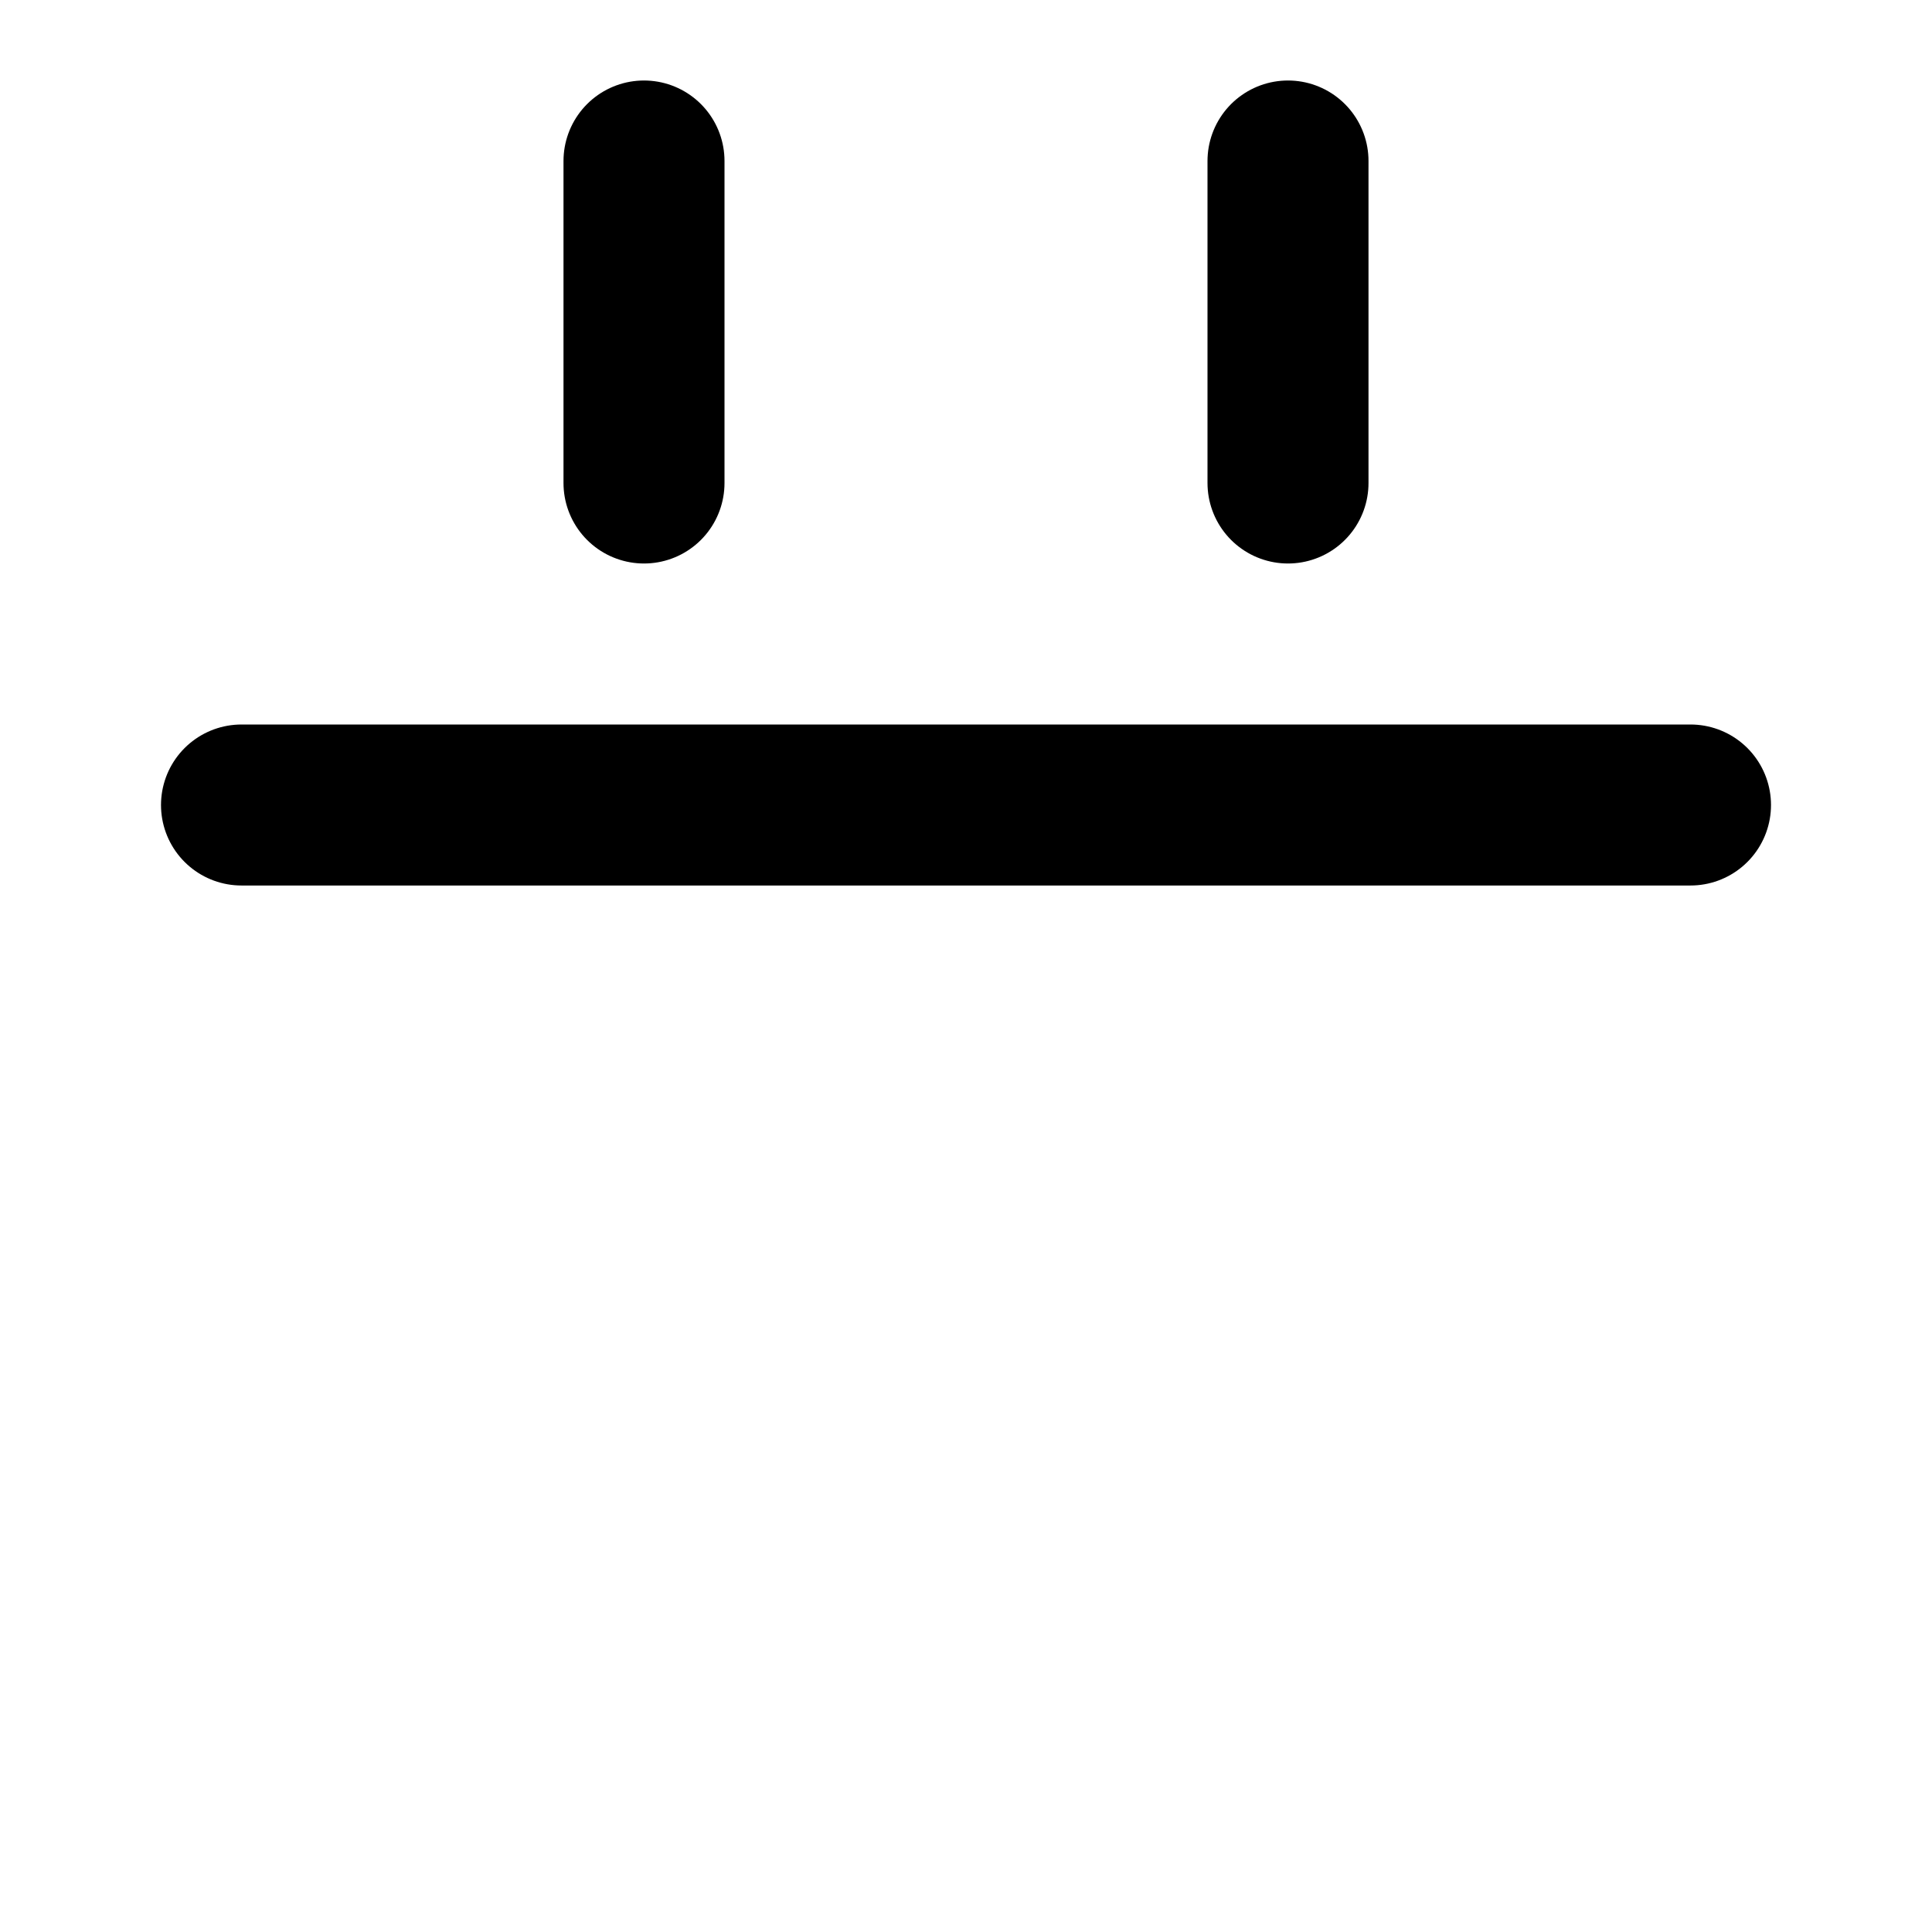
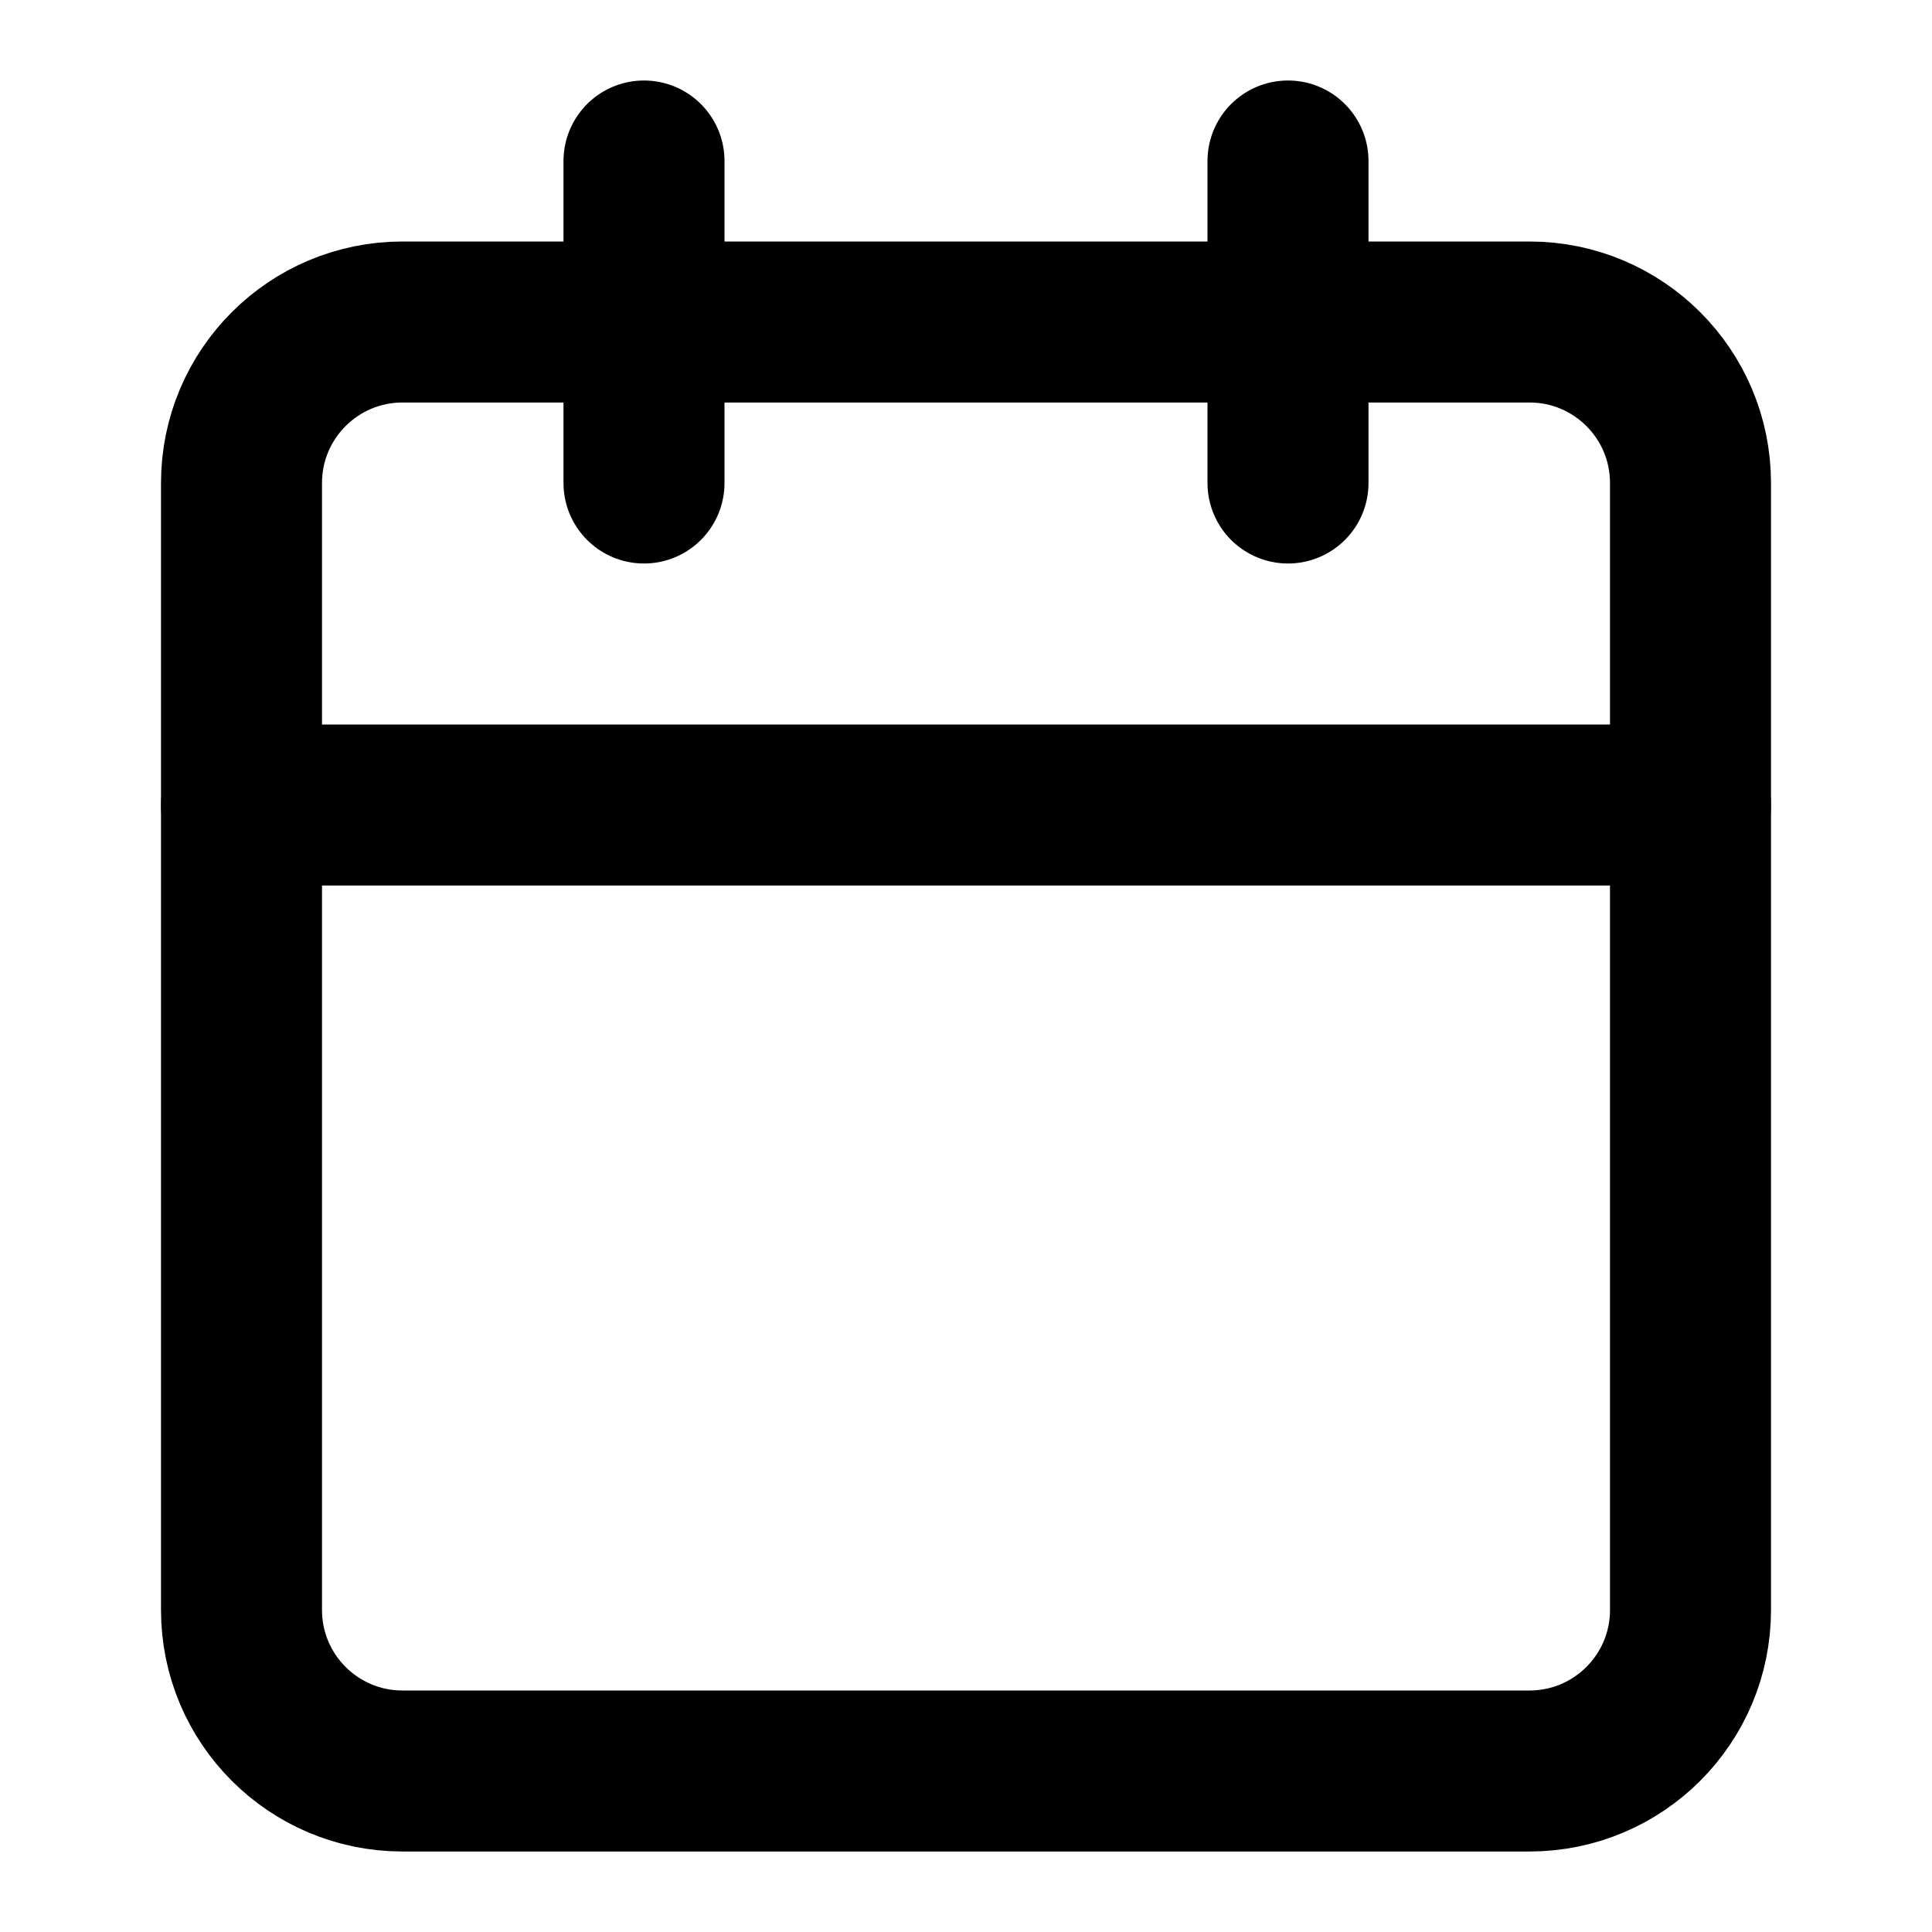
<svg xmlns="http://www.w3.org/2000/svg" focusable="false" viewBox="0 0 24 24">
  <g fill="none" stroke="currentColor" stroke-linecap="round" stroke-linejoin="round" stroke-width="2">
    <path d="M8 2v4m8-4v4" />
-     <rect x="3" y="4" rx="2" />
+     <rect width="18" height="18" x="3" y="4" rx="2" />
    <path d="M3 10h18" />
  </g>
</svg>
